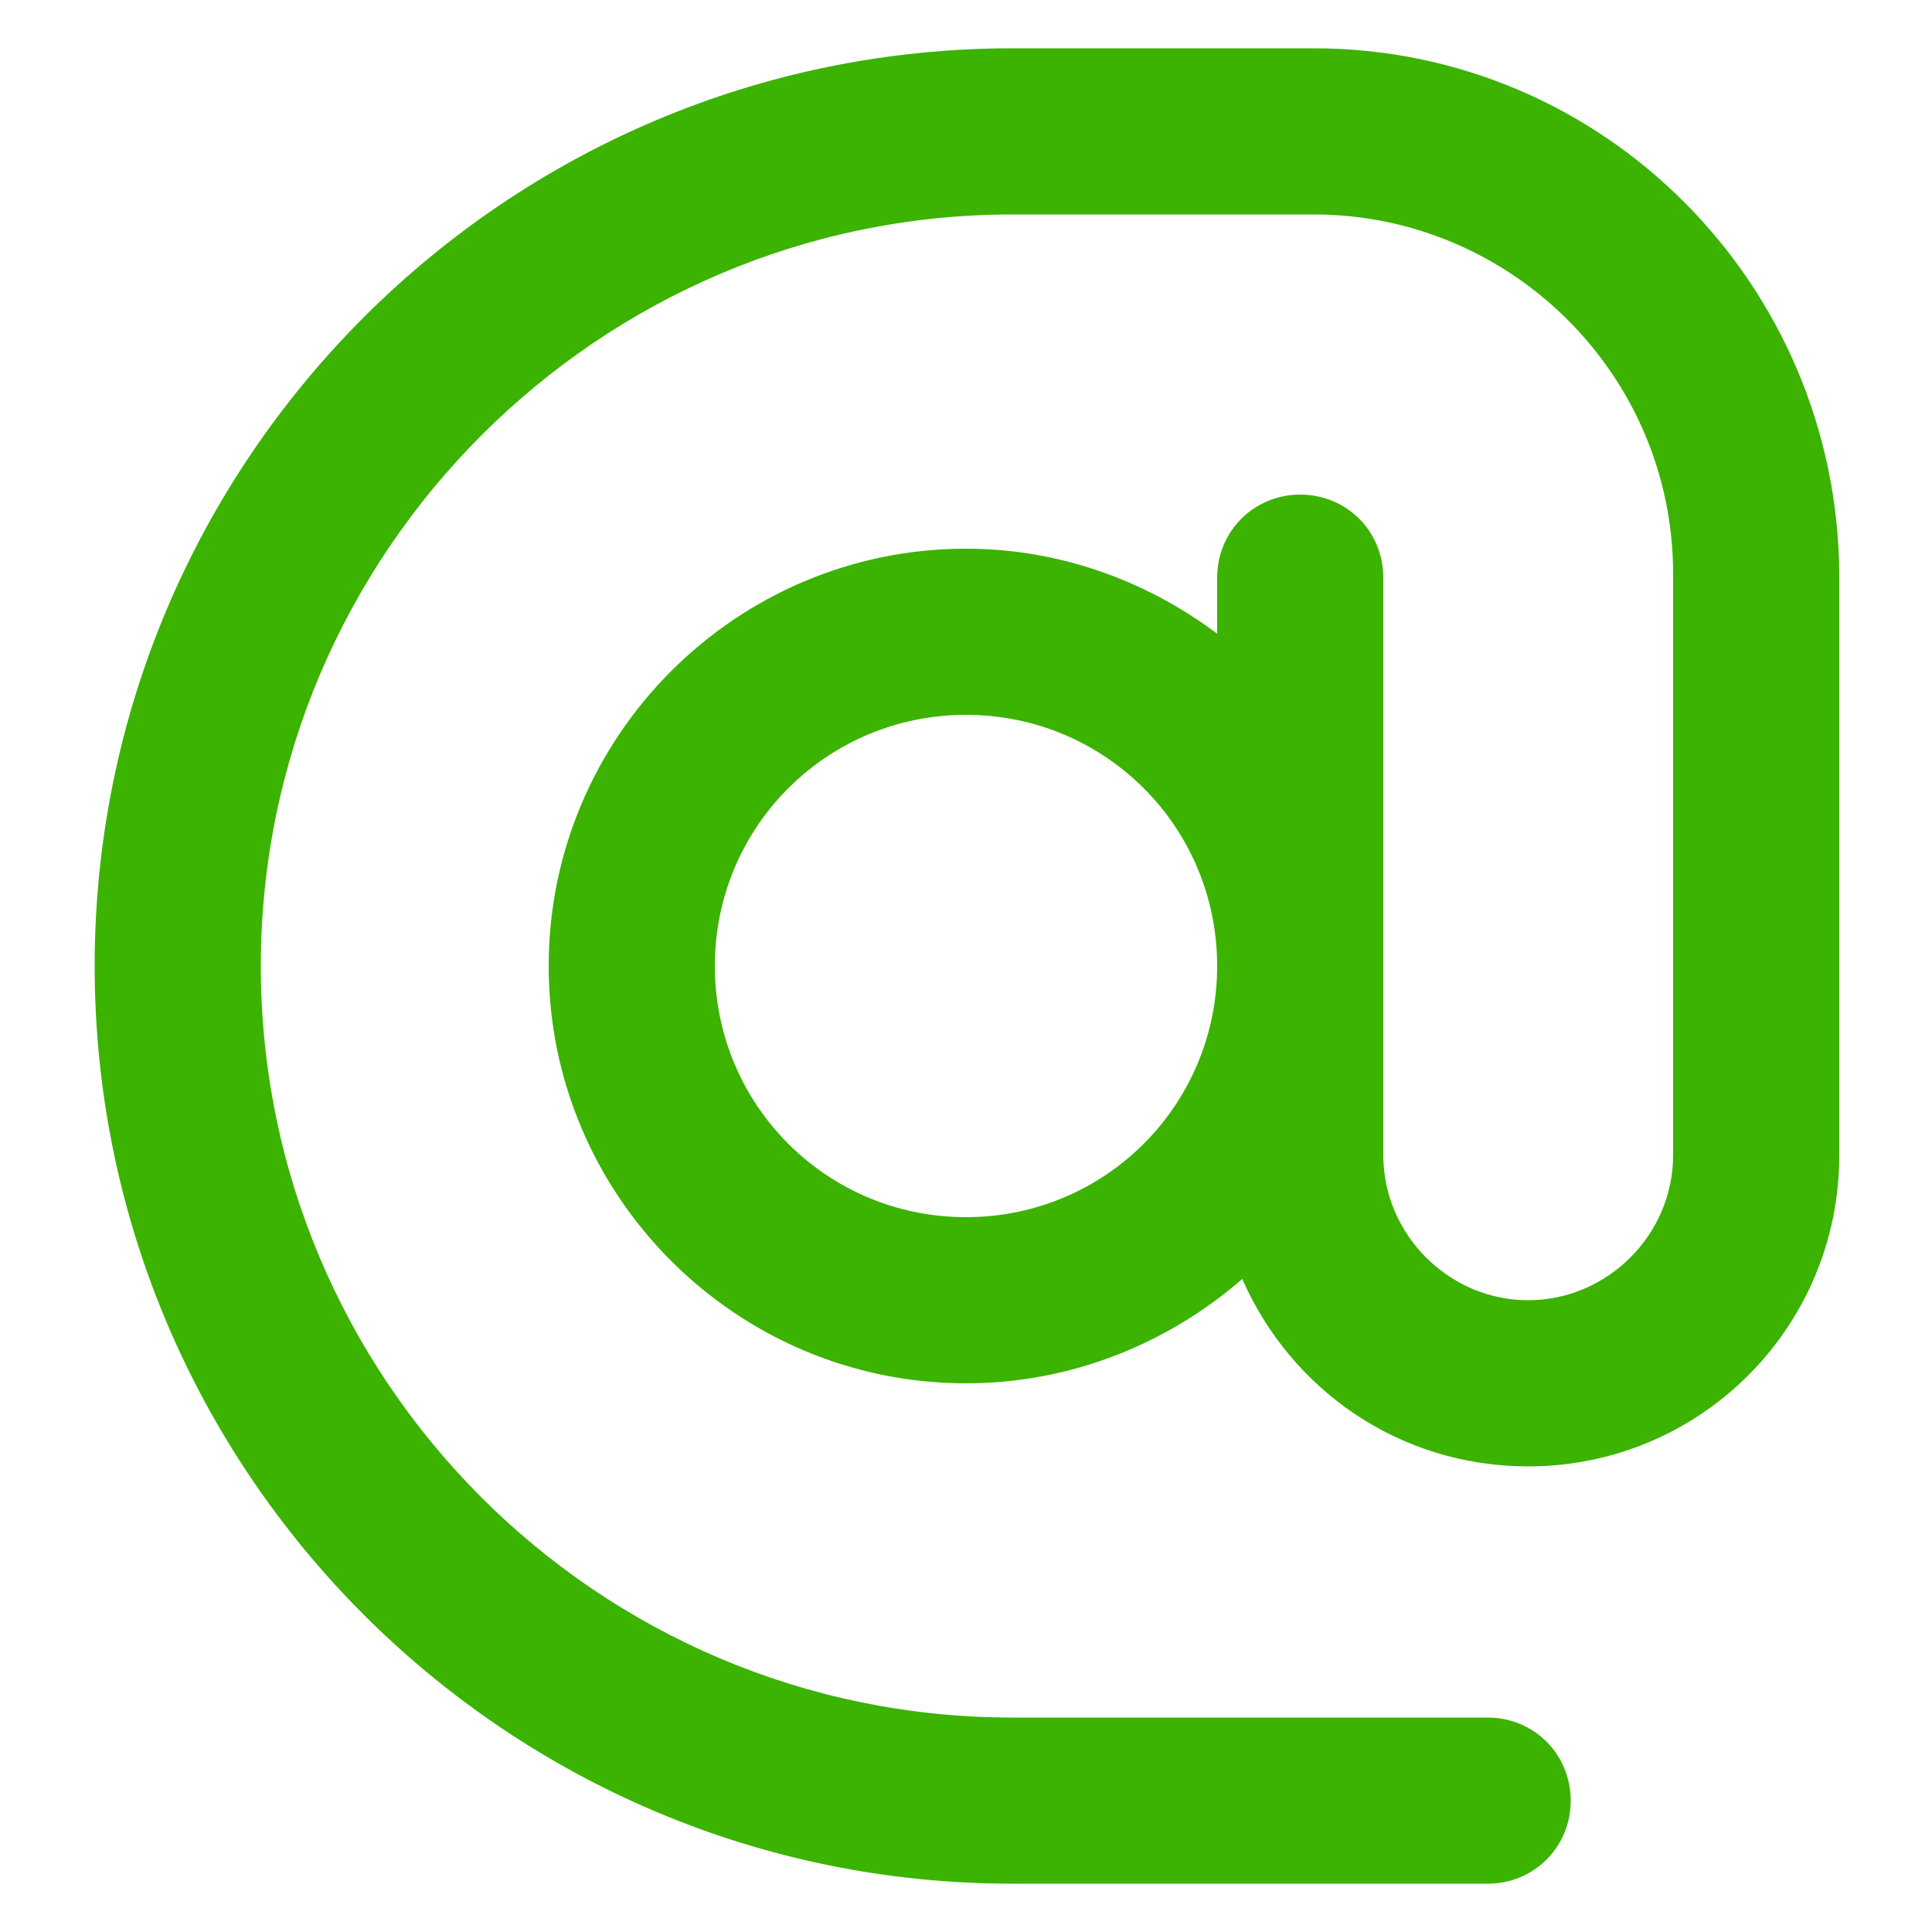
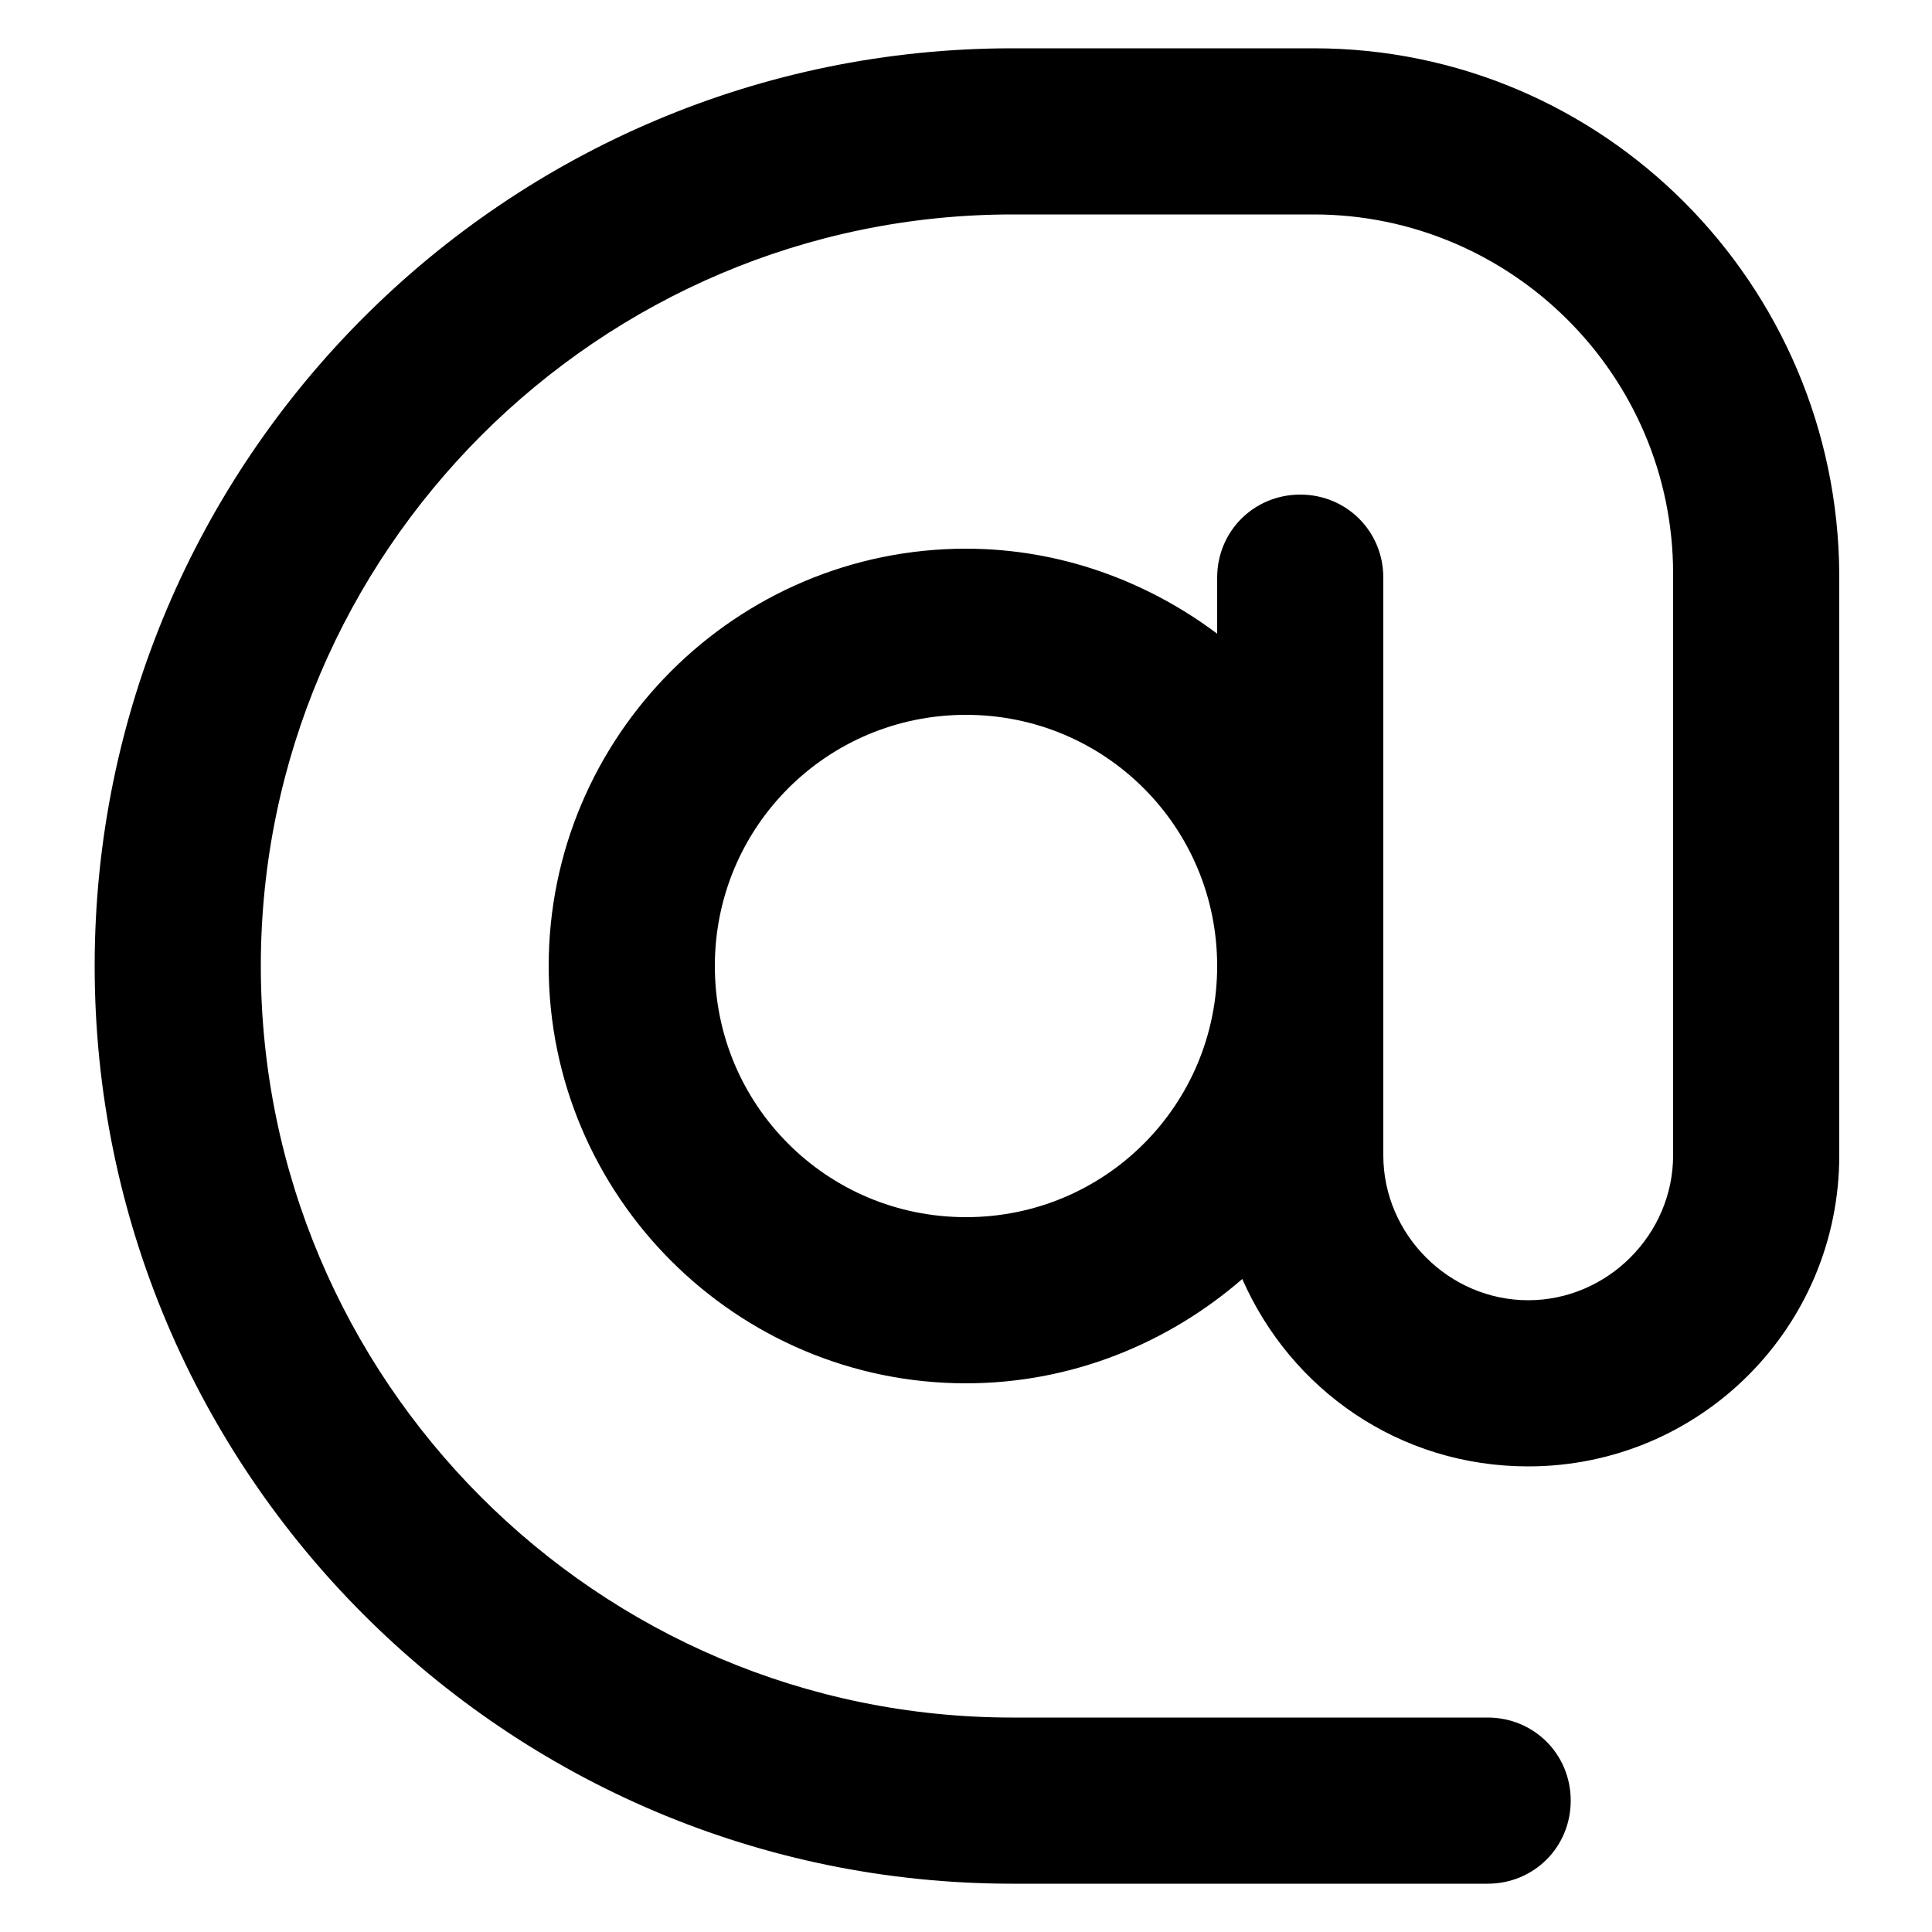
- <svg xmlns="http://www.w3.org/2000/svg" height="100px" width="100px" fill="#3bb300" version="1.1" x="0px" y="0px" viewBox="0 0 100 100" style="enable-background:new 0 0 100 100;" xml:space="preserve">
+ <svg xmlns="http://www.w3.org/2000/svg" height="100px" width="100px" fill="#000000" version="1.1" x="0px" y="0px" viewBox="0 0 100 100" style="enable-background:new 0 0 100 100;" xml:space="preserve">
  <g>
    <g>
      <path d="M68,2.5H52.4C26.2,2.5,4.9,23.8,4.9,50s21.3,47.5,47.5,47.5H77c2.4,0,4.3-1.9,4.3-4.3c0-2.4-1.9-4.3-4.3-4.3H52.4    c-21.5,0-38.9-17.5-38.9-38.9s17.5-38.9,38.9-38.9H68c10.2,0,18.6,8.3,18.6,18.6v30.1c0,4.1-3.4,7.5-7.5,7.5    c-4.1,0-7.5-3.4-7.5-7.5V29.9c0-2.4-1.9-4.3-4.3-4.3c-2.4,0-4.3,1.9-4.3,4.3v2.9c-3.6-2.7-8.1-4.4-13-4.4    c-11.9,0-21.6,9.7-21.6,21.6S38.1,71.6,50,71.6H50c5.5,0,10.5-2.1,14.3-5.4c2.5,5.7,8.1,9.7,14.8,9.7c8.9,0,16.1-7.2,16.1-16.1    V29.7C95.1,14.7,83,2.5,68,2.5z M50,63L50,63C42.8,63,37,57.2,37,50S42.8,37,50,37c7.2,0,13,5.8,13,13S57.2,63,50,63z" />
    </g>
  </g>
</svg>
